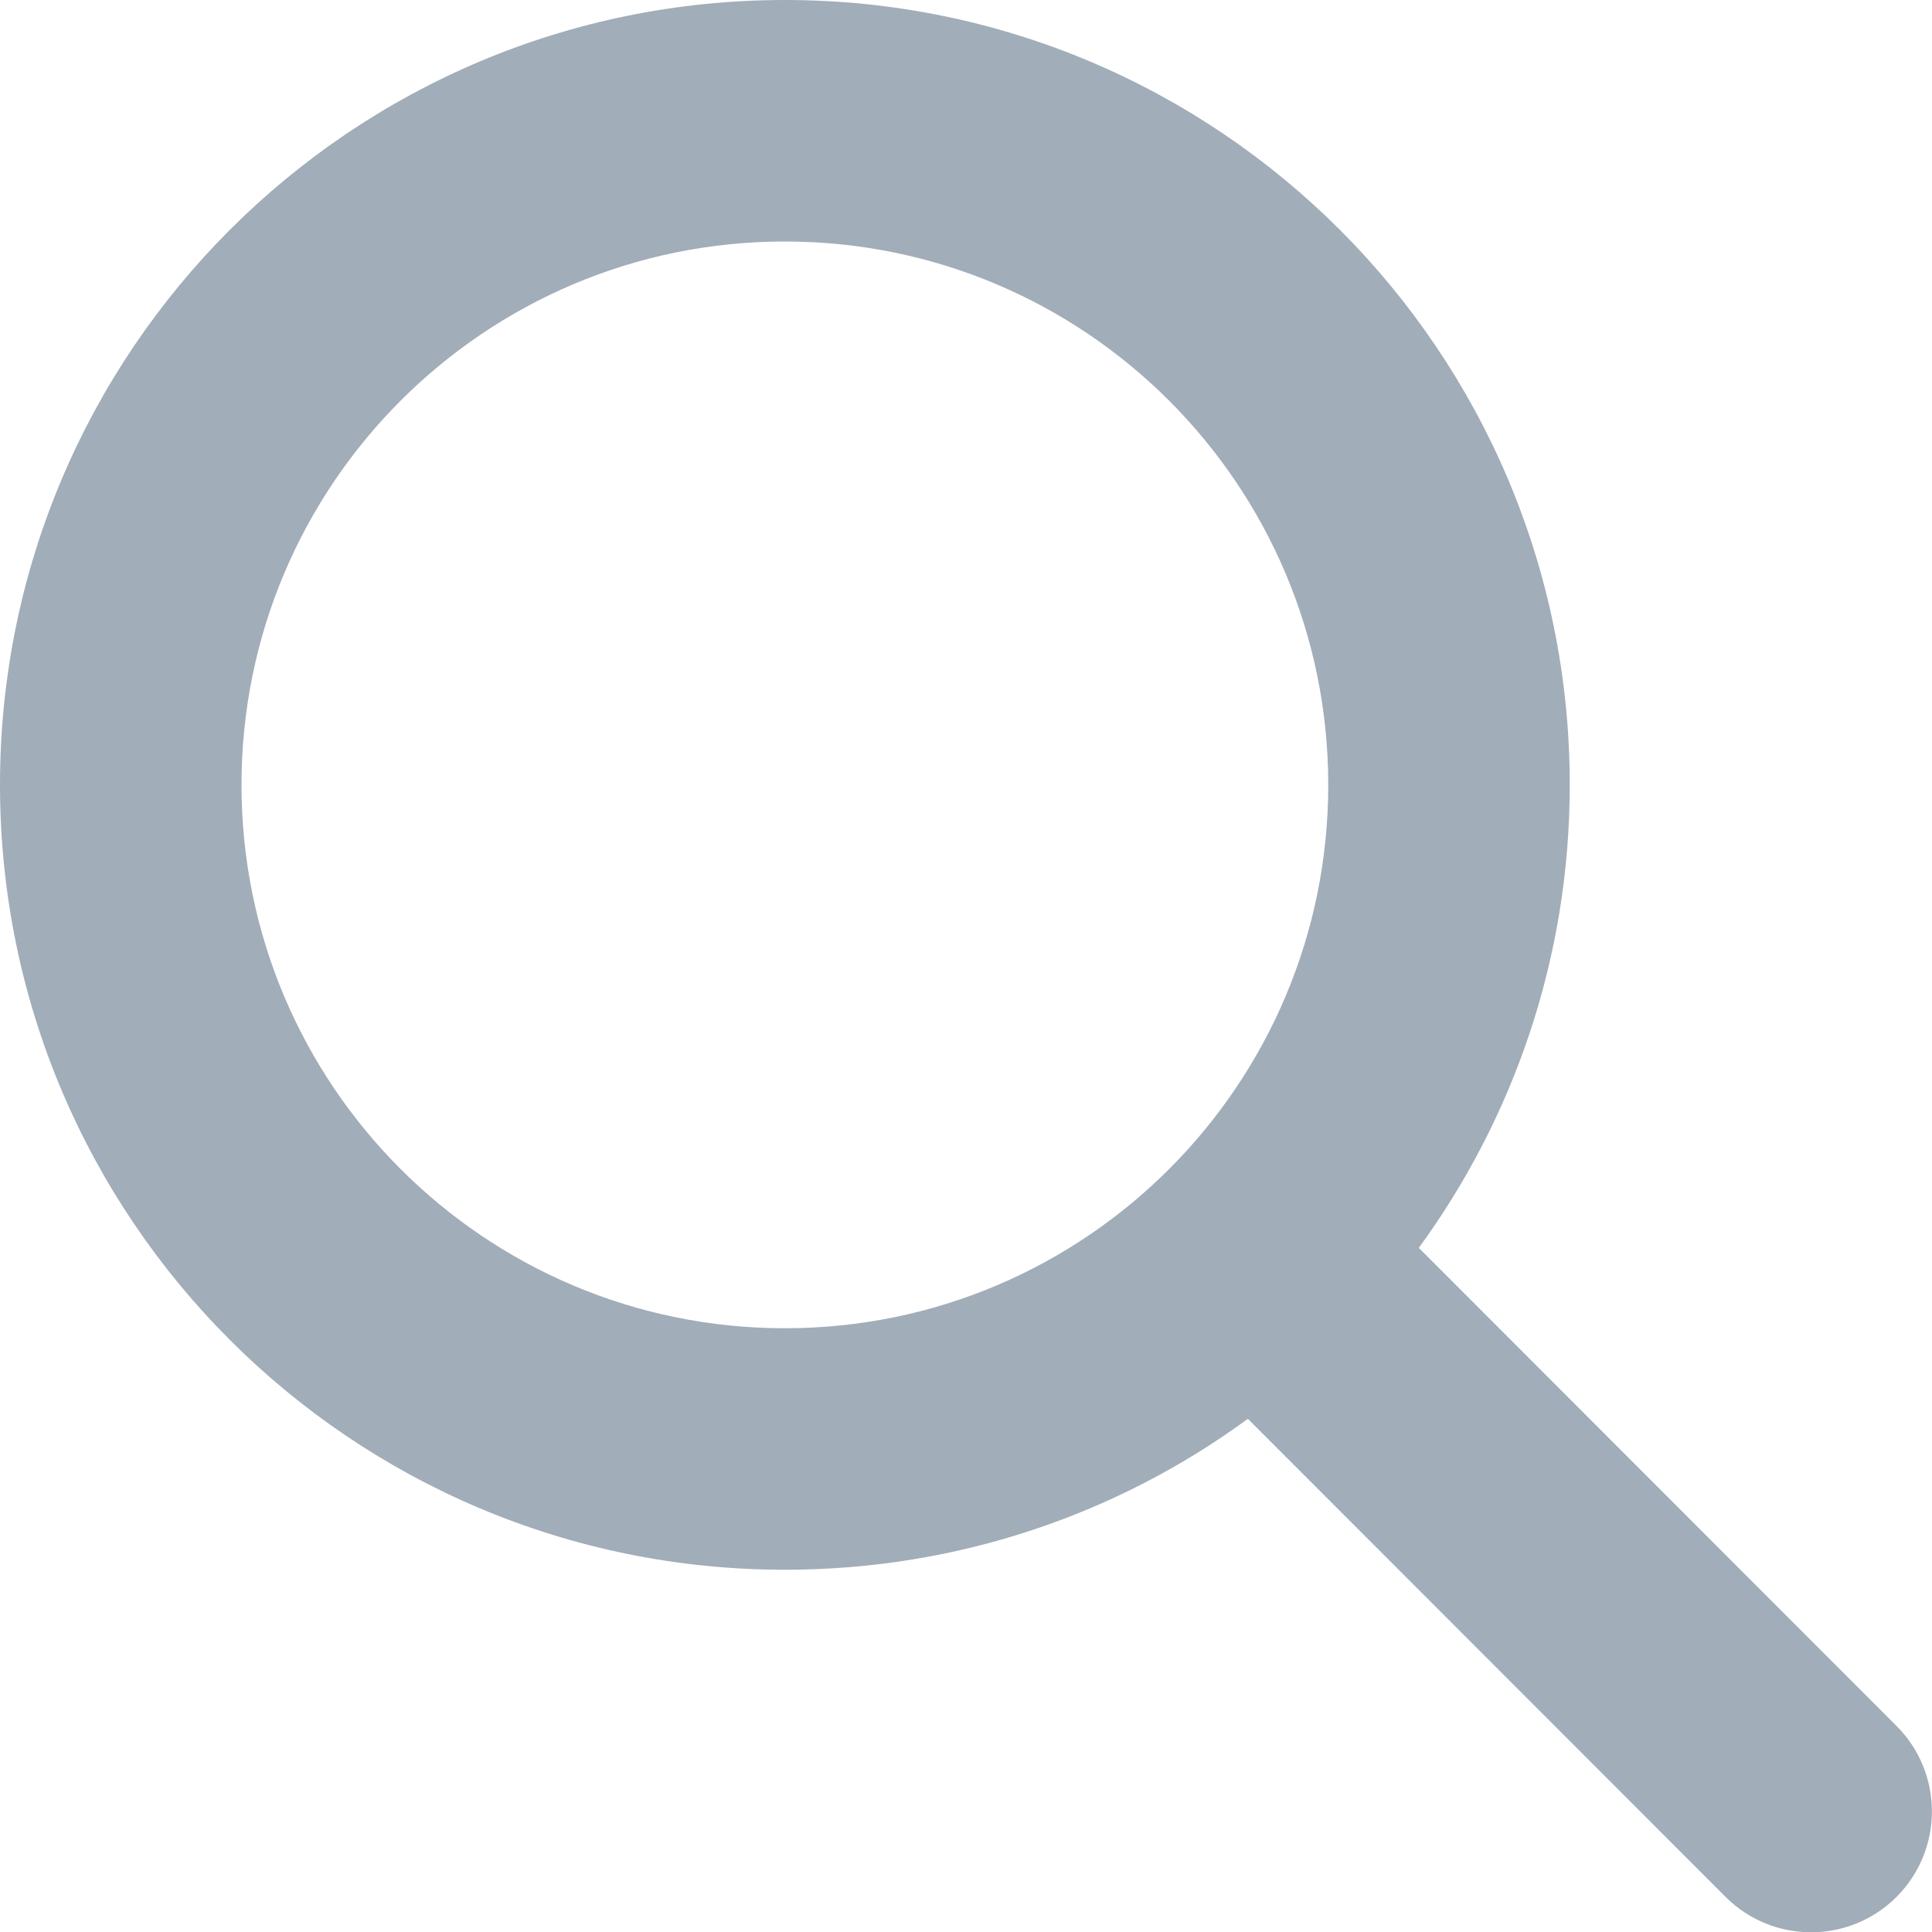
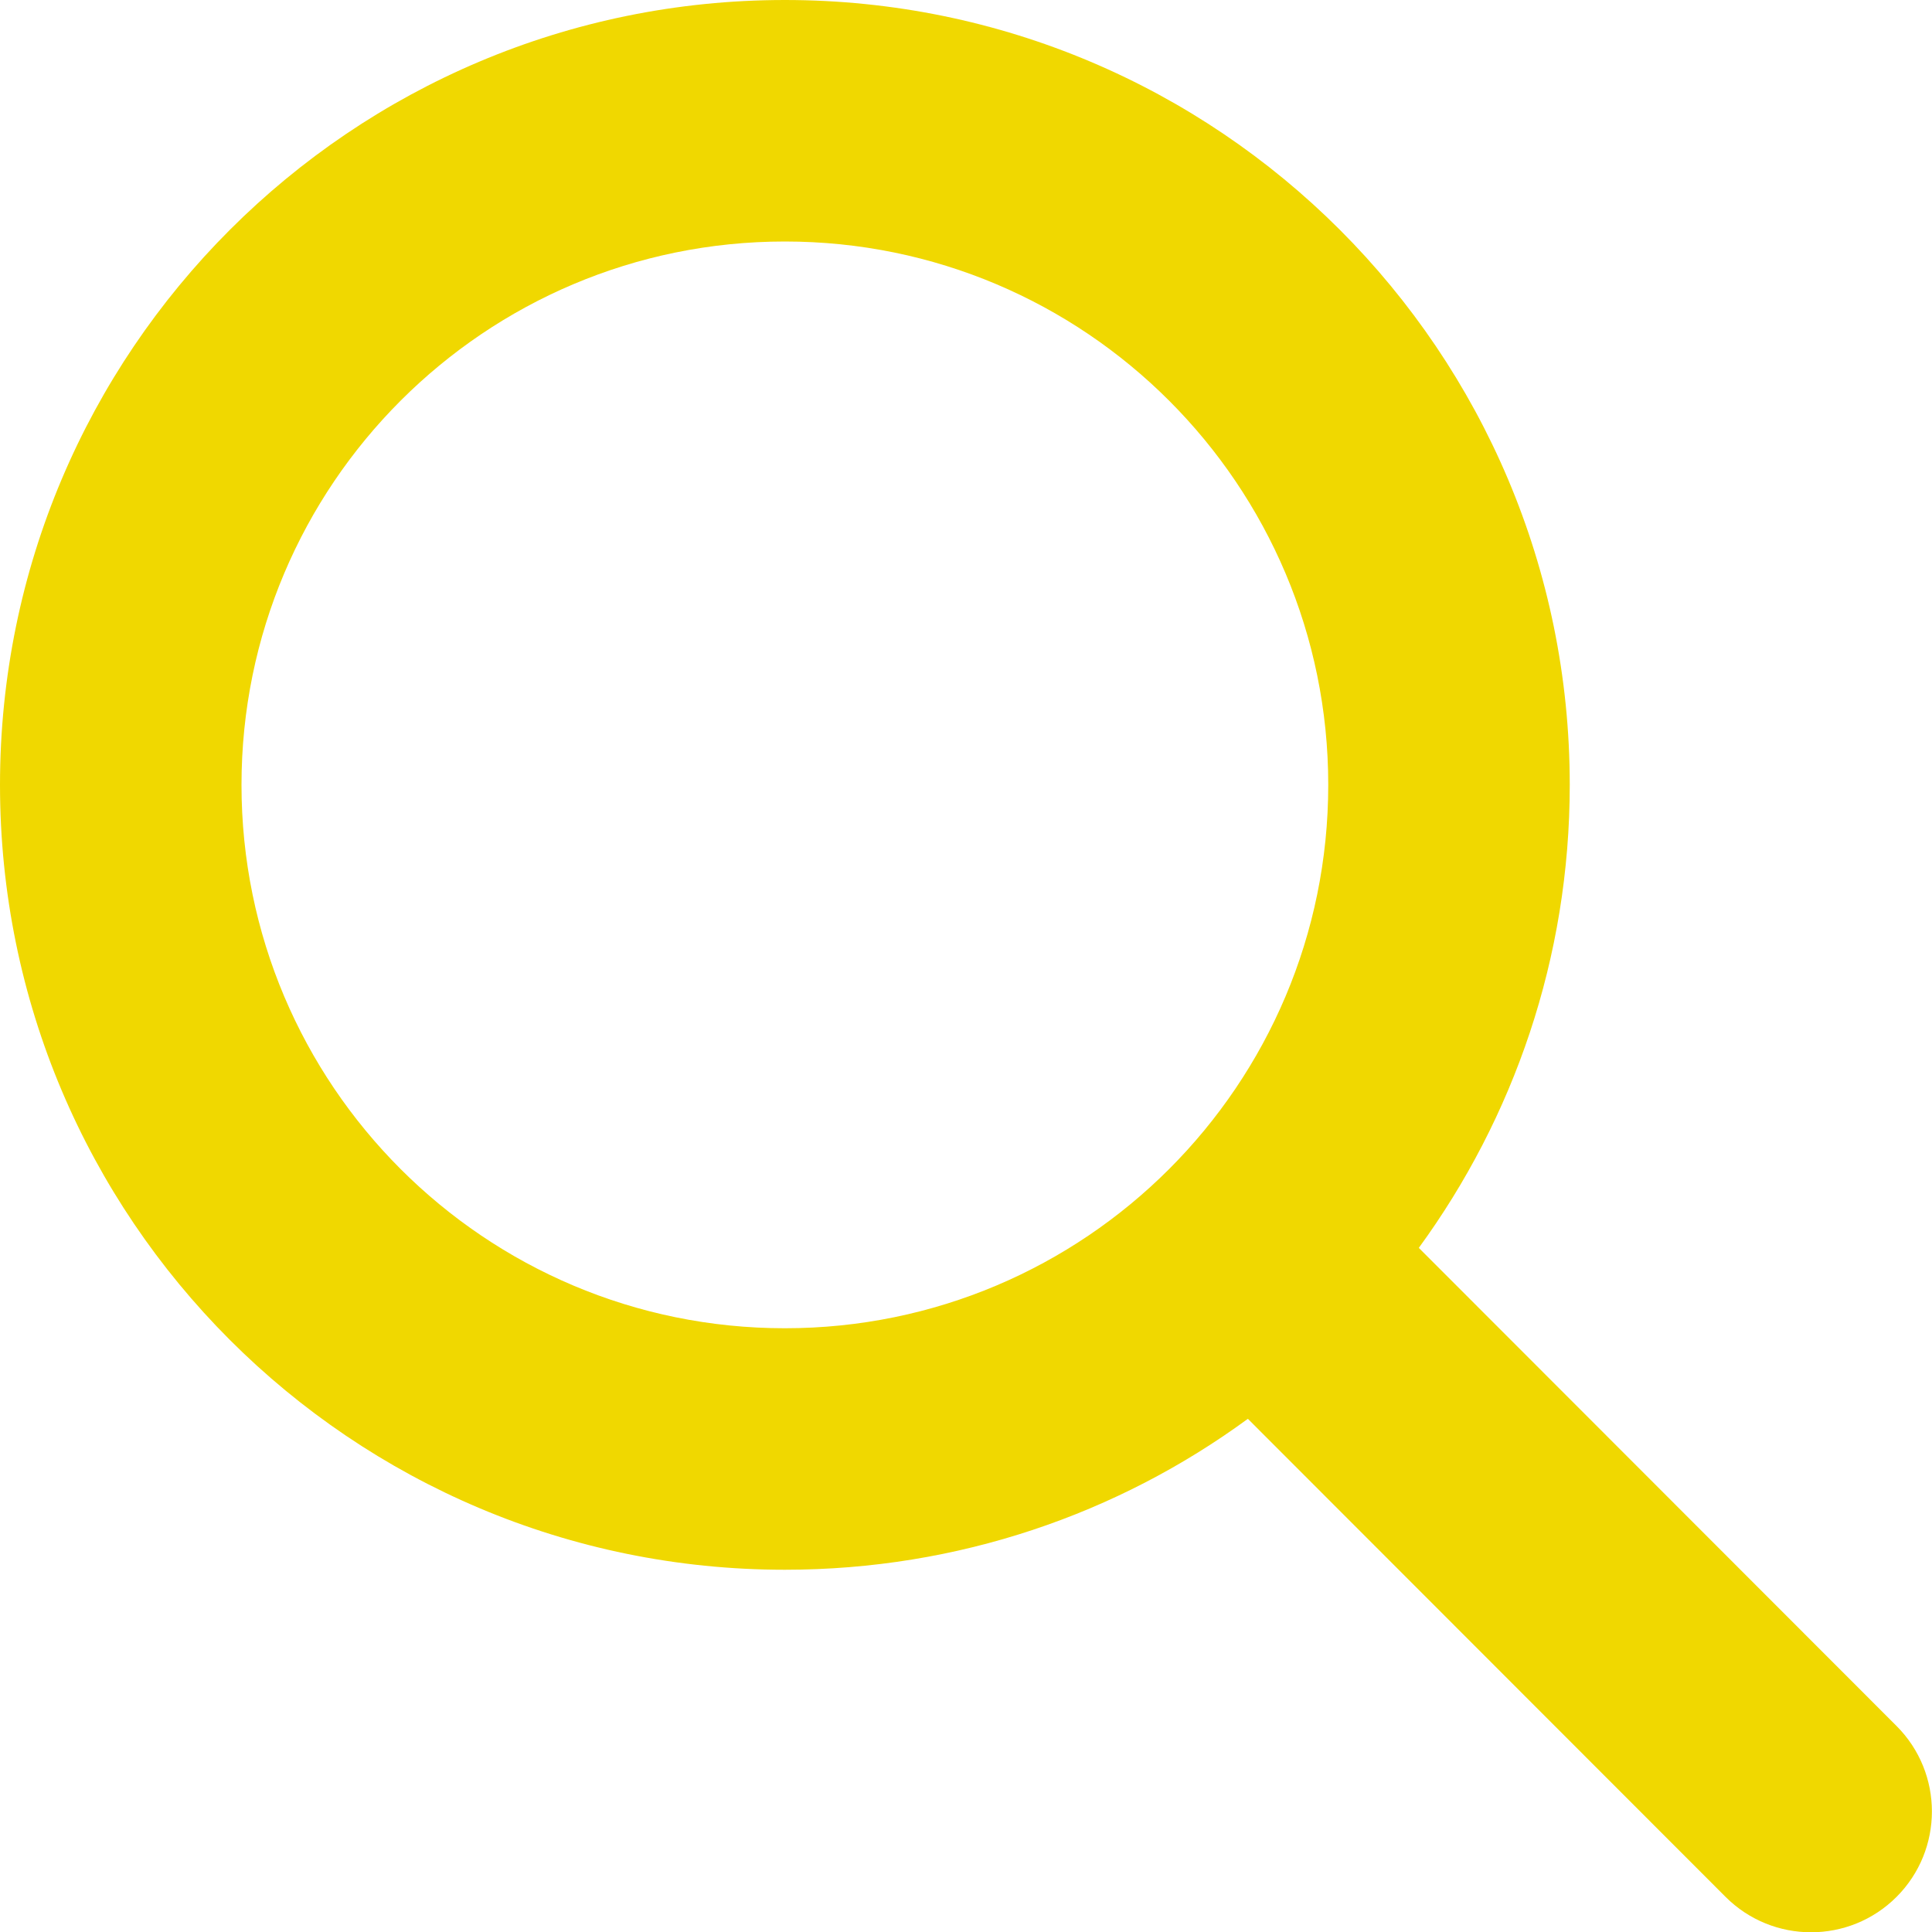
- <svg xmlns="http://www.w3.org/2000/svg" viewBox="0 0 512 512" fill="#a1adb8">
+ <svg xmlns="http://www.w3.org/2000/svg" viewBox="0 0 512 512" fill="#f0d800">
  <path d="M416 208c0 45.9-14.9 88.3-40 122.7L502.6 457.4c12.5 12.5 12.5 32.8 0 45.3s-32.8 12.5-45.3 0L330.7 376c-34.4 25.2-76.8 40-122.7 40C93.1 416 0 322.9 0 208S93.1 0 208 0S416 93.1 416 208zM208 352a144 144 0 1 0 0-288 144 144 0 1 0 0 288z" />
</svg>
